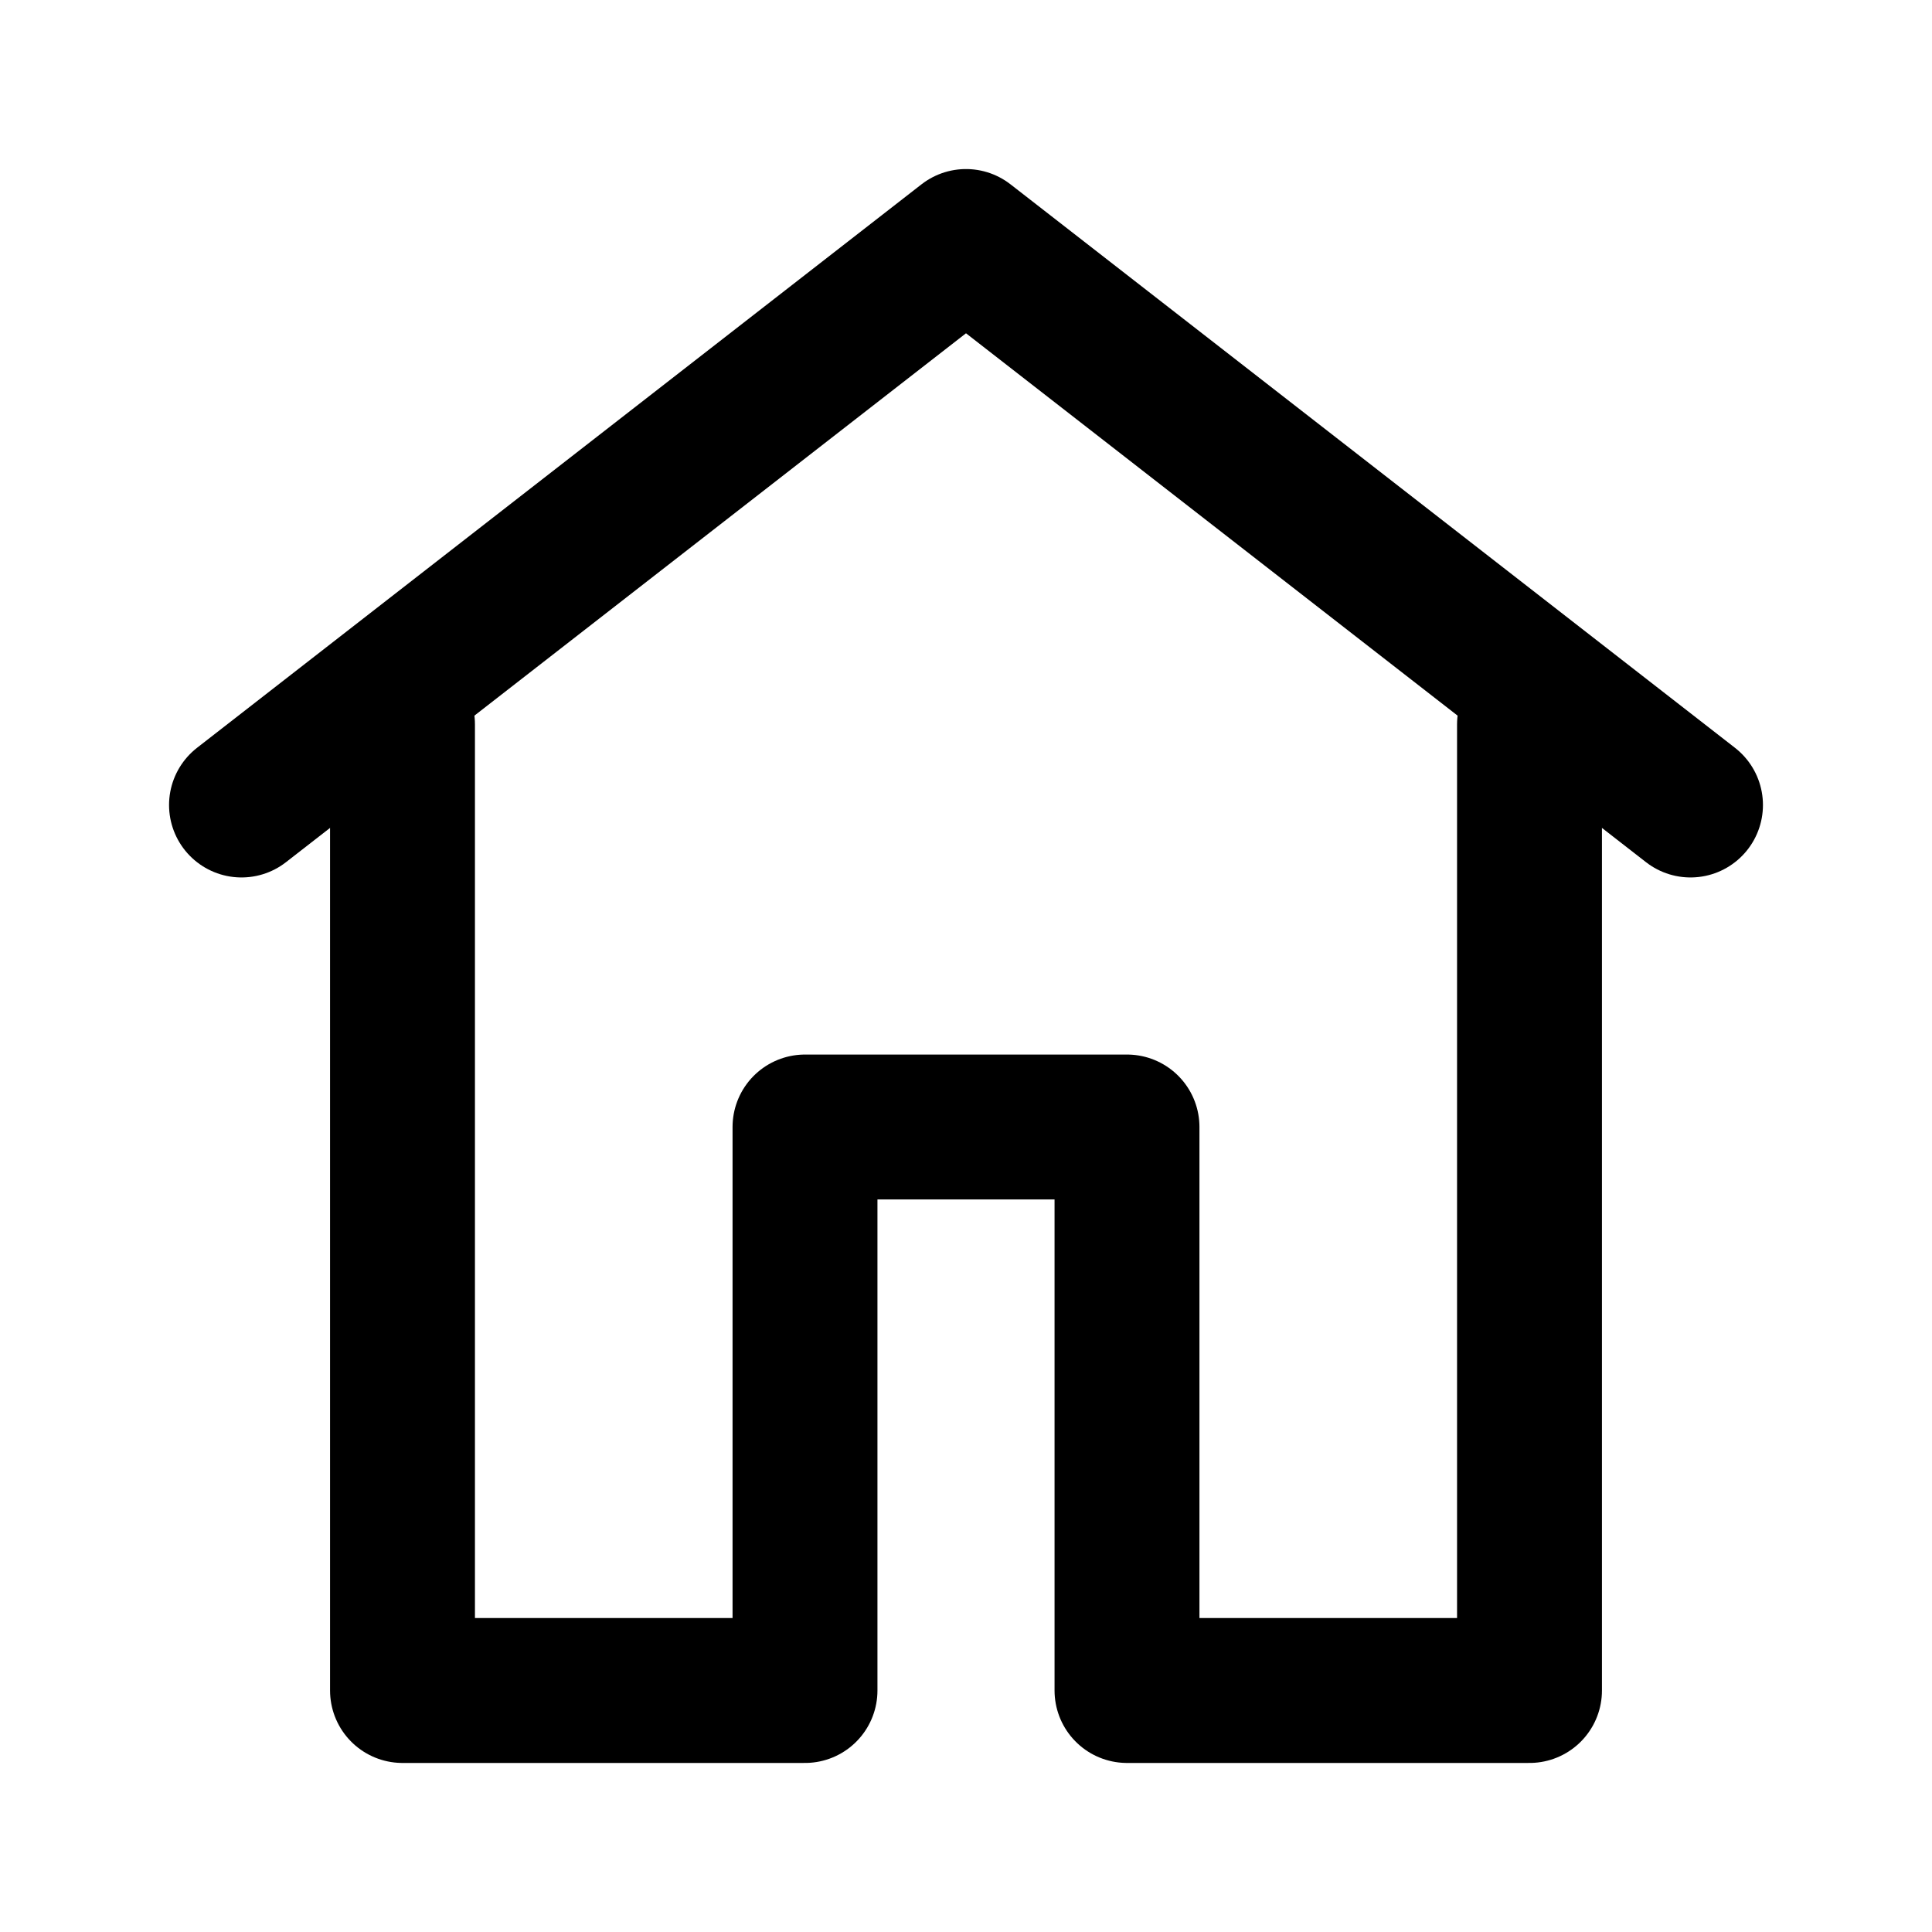
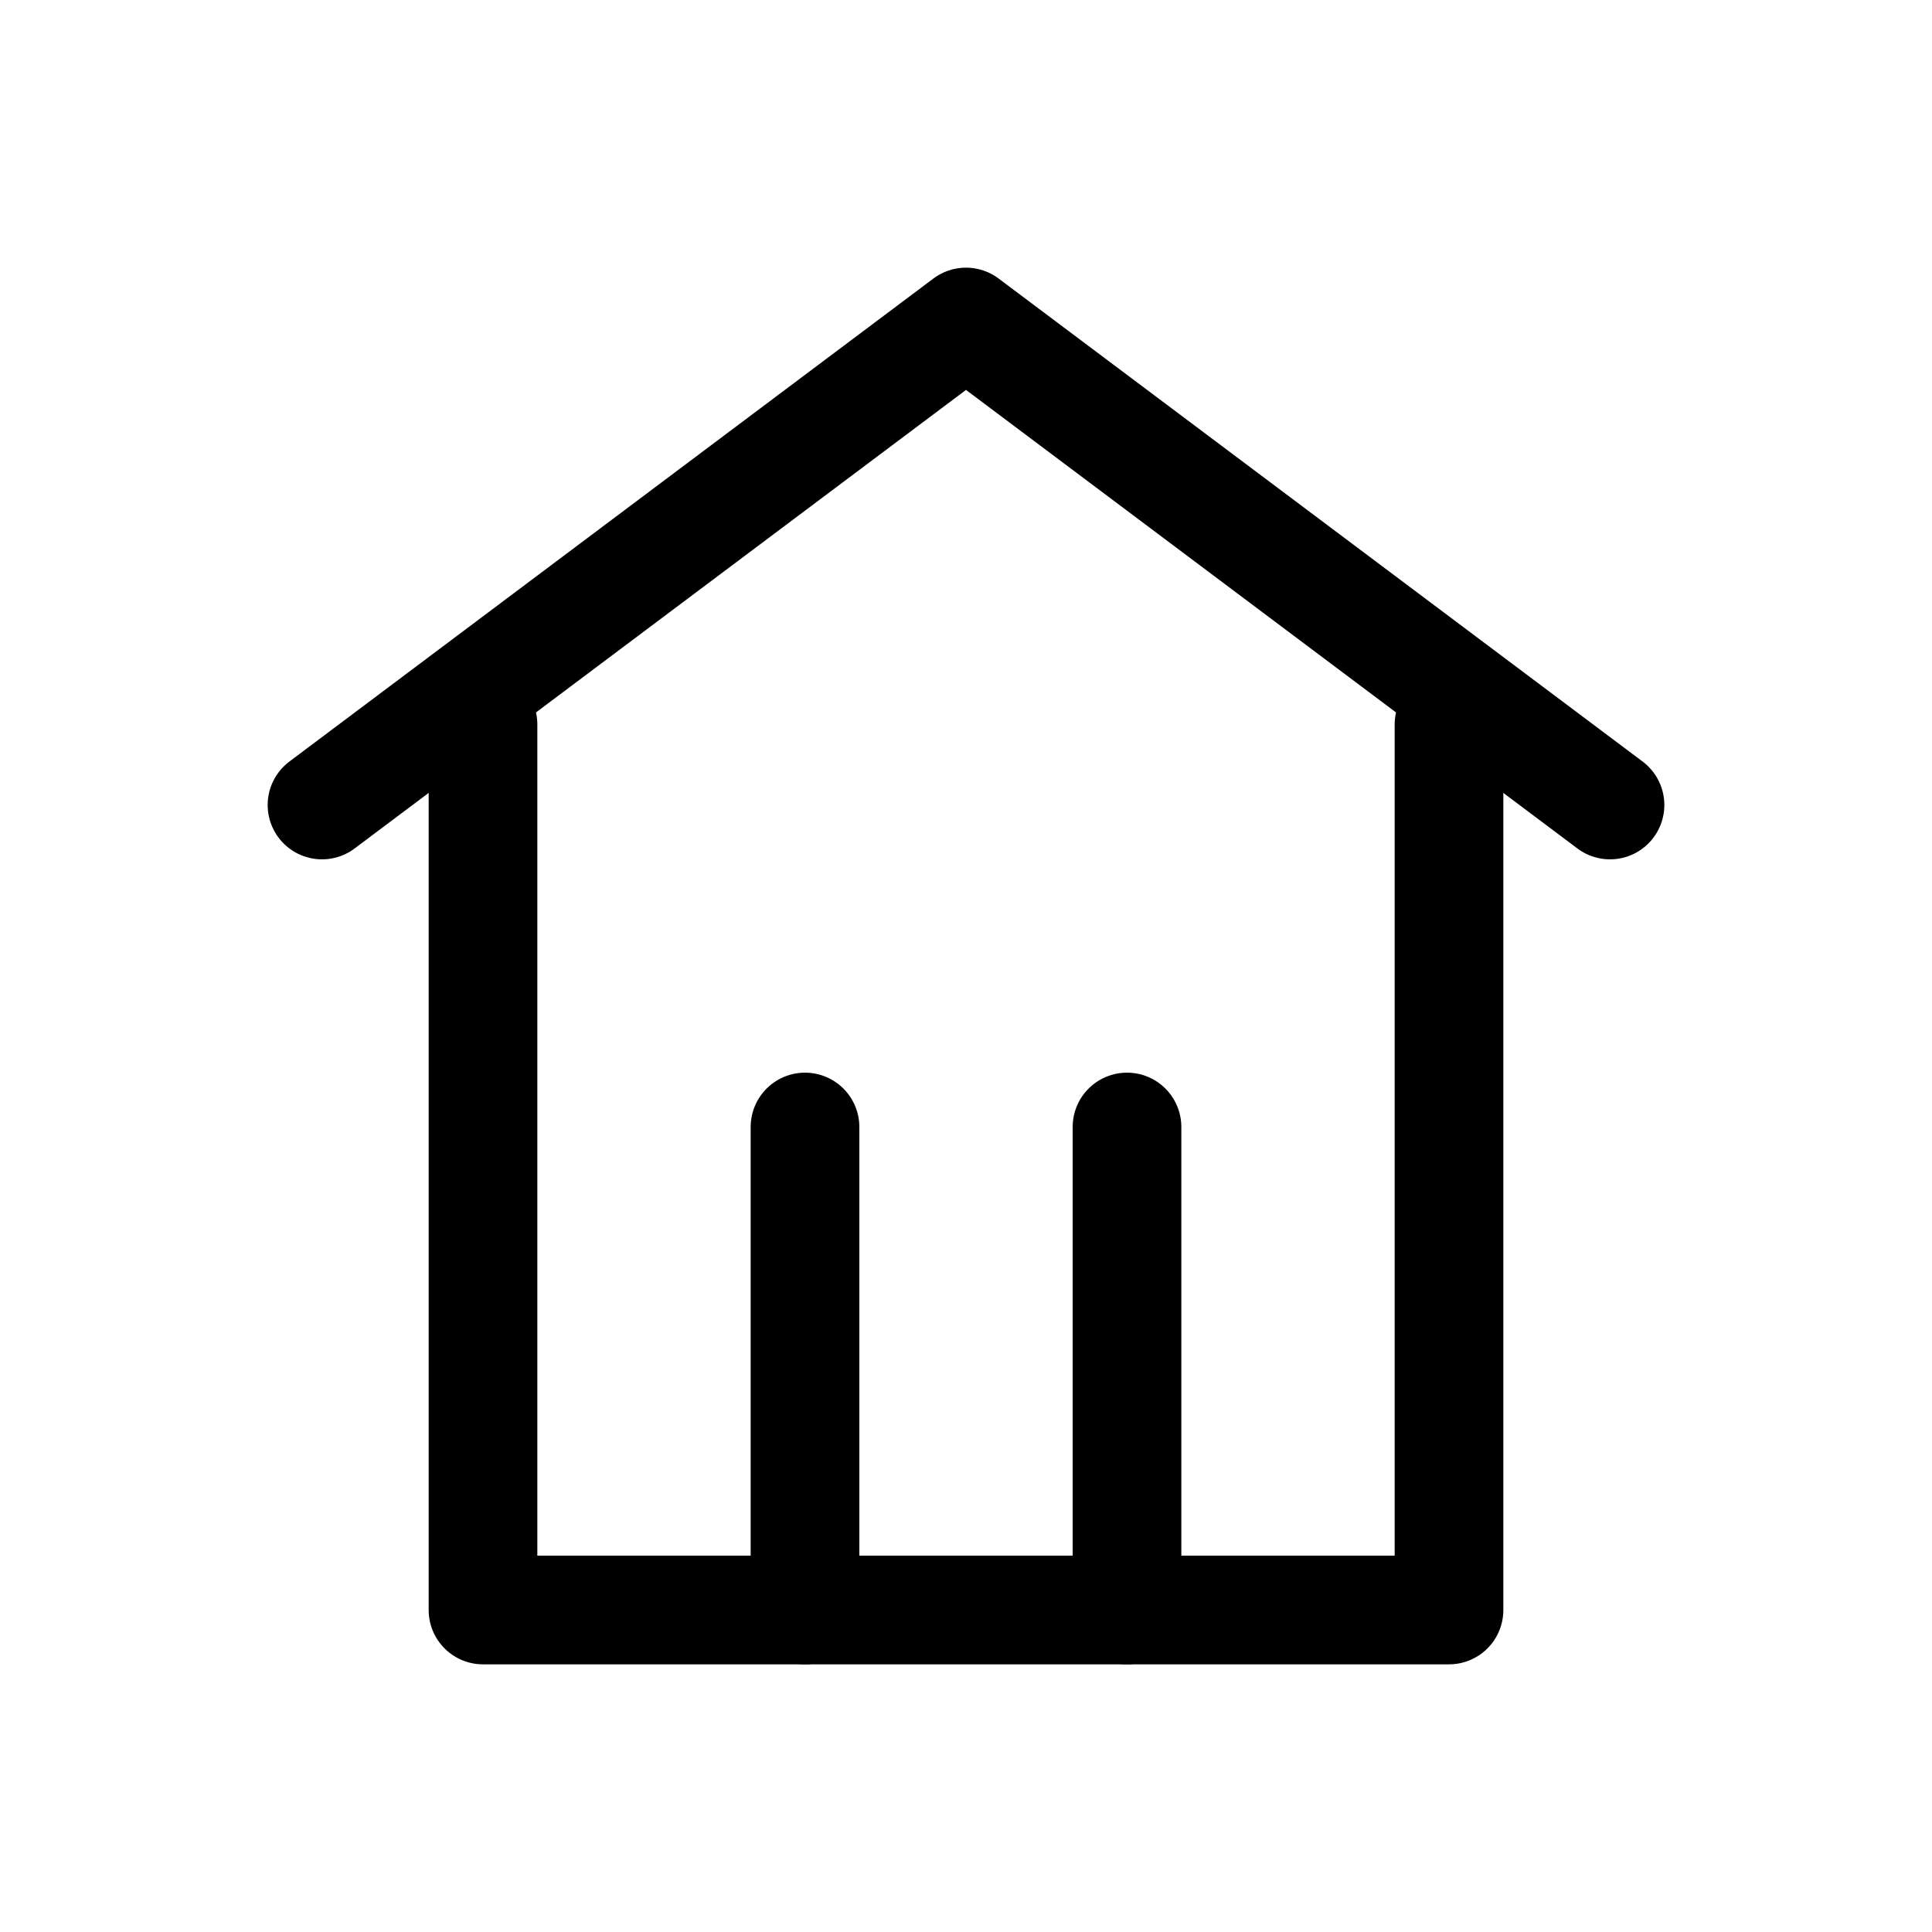
- <svg xmlns="http://www.w3.org/2000/svg" viewBox="0 0 24 24" fill="none" stroke="currentColor" stroke-width="1.8" stroke-linecap="round" stroke-linejoin="round">
-   <polyline points="3,10 12,3 21,10" />
-   <polyline points="5,9 5,21 10,21 10,14 14,14 14,21 19,21 19,9" />
+ <svg xmlns="http://www.w3.org/2000/svg" viewBox="0 0 24 24" fill="none" stroke="currentColor" stroke-width="1.35" stroke-linecap="round" stroke-linejoin="round">
+   <polyline points="4,10 12,4 20,10" />
+   <polyline points="6,9 6,20 18,20 18,9" />
+   <line x1="10" y1="20" x2="10" y2="14" />
+   <line x1="14" y1="14" x2="14" y2="20" />
</svg>
